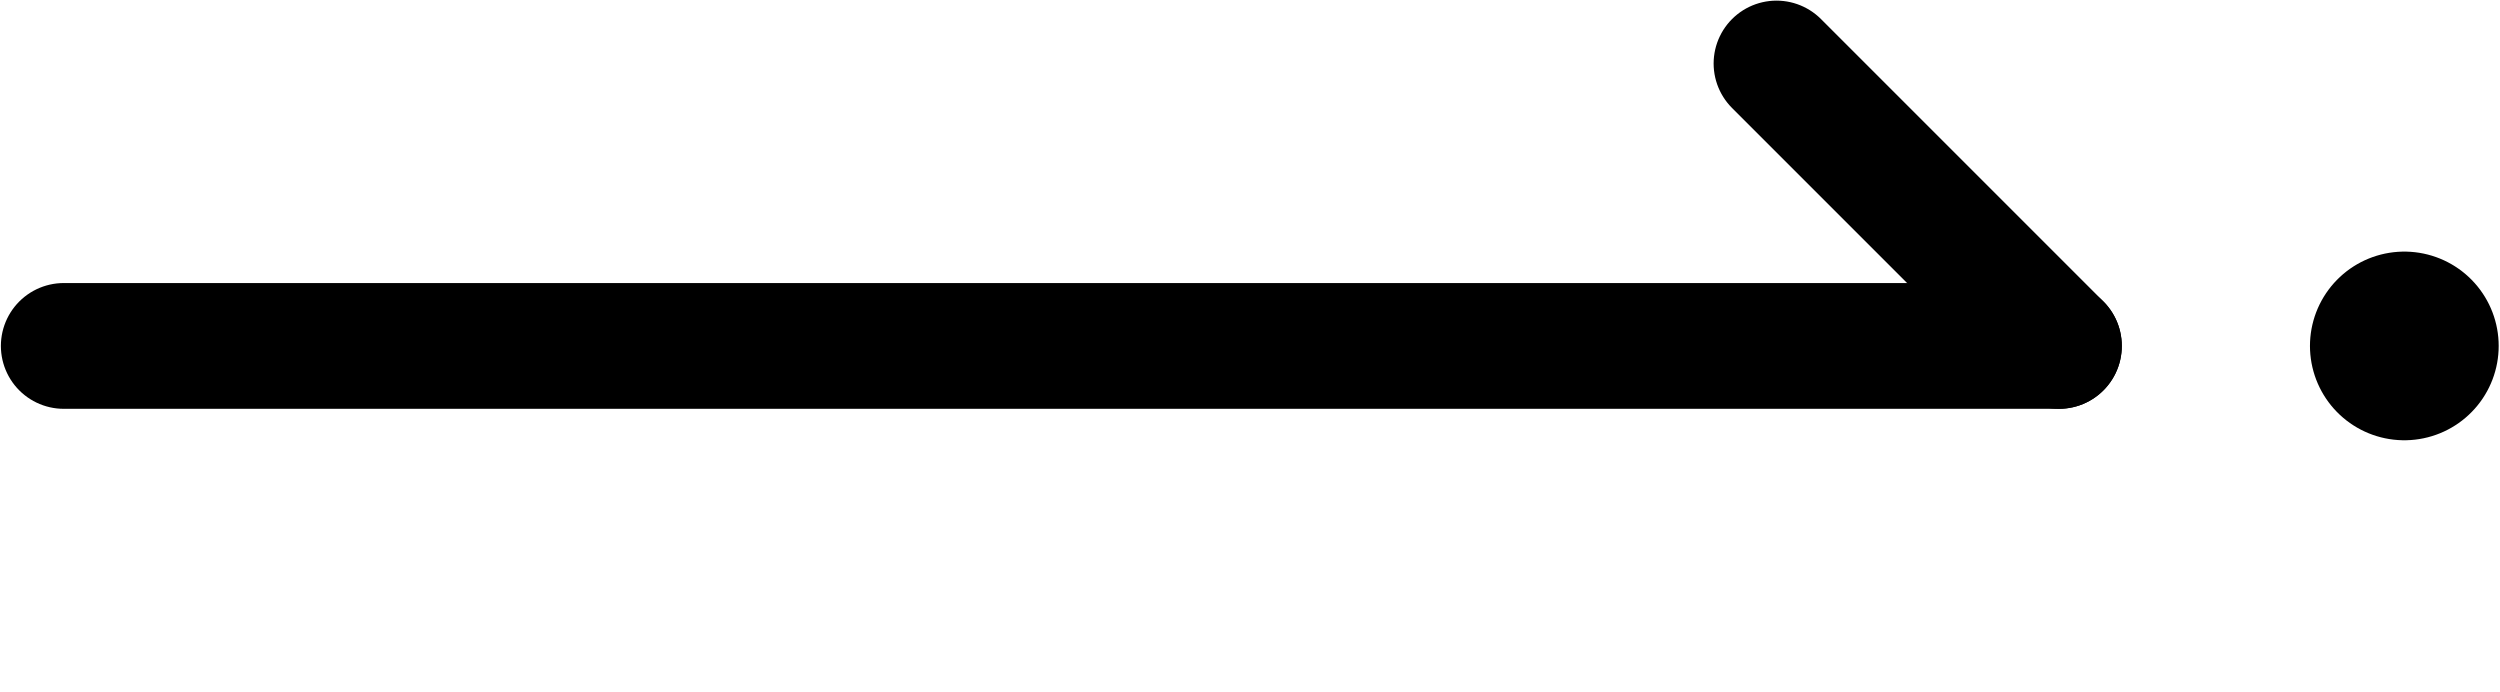
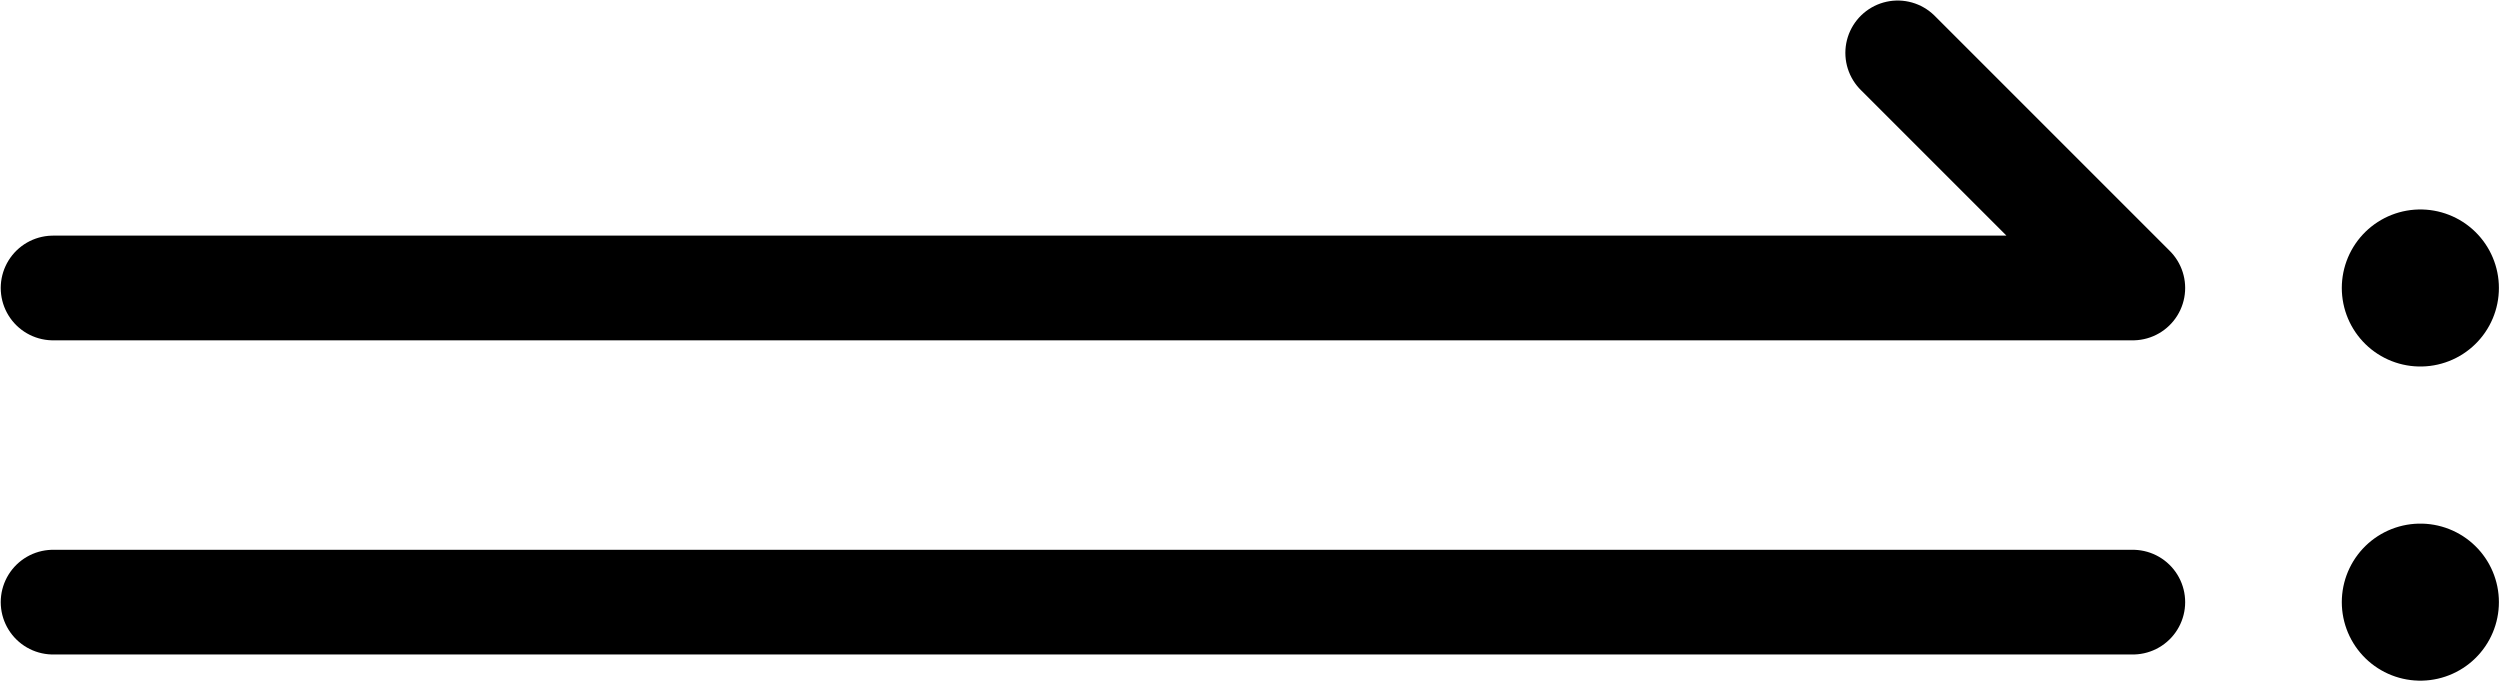
- <svg xmlns="http://www.w3.org/2000/svg" width="39.755" height="11.002" id="svg2" version="1.1">
+ <svg xmlns="http://www.w3.org/2000/svg" width="47.755" height="13.002" id="svg2" version="1.1">
  <defs id="defs8" />
-   <path id="path7294-5" d="m 38.233,5.501 10e-4,0" style="fill:none;fill-rule:evenodd;stroke:#000000;stroke-width:3;stroke-linecap:round;stroke-linejoin:miter;stroke-miterlimit:4;stroke-dasharray:none;stroke-opacity:1" />
-   <path id="path7294" d="m 1.014,5.501 c 31.727,0 31.727,0 31.727,0" style="fill:none;fill-rule:evenodd;stroke:#000000;stroke-width:2;stroke-linecap:round;stroke-linejoin:miter;stroke-miterlimit:4;stroke-dasharray:none;stroke-opacity:1" />
-   <path id="path3336" d="m 28.25,1.01 4.491,4.491" style="fill:none;fill-rule:evenodd;stroke:#000000;stroke-width:2;stroke-linecap:round;stroke-linejoin:round;stroke-miterlimit:4;stroke-dasharray:none;stroke-opacity:1" />
+   <path id="path7294-5" d="m 46.233,5.501 10e-4,0" style="fill:none;fill-rule:evenodd;stroke:#000000;stroke-width:3;stroke-linecap:round;stroke-linejoin:miter;stroke-miterlimit:4;stroke-dasharray:none;stroke-opacity:1" />
+   <path id="path7294" d="m 1.014,5.501 39.727,0 -4.491,-4.491" style="fill:none;fill-rule:evenodd;stroke:#000000;stroke-width:2;stroke-linecap:round;stroke-linejoin:round;stroke-miterlimit:4;stroke-dasharray:none;stroke-opacity:1" />
+   <path id="path7294-5-3" d="m 46.233,11.502 10e-4,0" style="fill:none;fill-rule:evenodd;stroke:#000000;stroke-width:3;stroke-linecap:round;stroke-linejoin:miter;stroke-miterlimit:4;stroke-dasharray:none;stroke-opacity:1" />
+   <path id="path7294-6" d="m 1.014,11.502 39.727,0" style="fill:none;fill-rule:evenodd;stroke:#000000;stroke-width:2;stroke-linecap:round;stroke-linejoin:round;stroke-miterlimit:4;stroke-dasharray:none;stroke-opacity:1" />
</svg>
